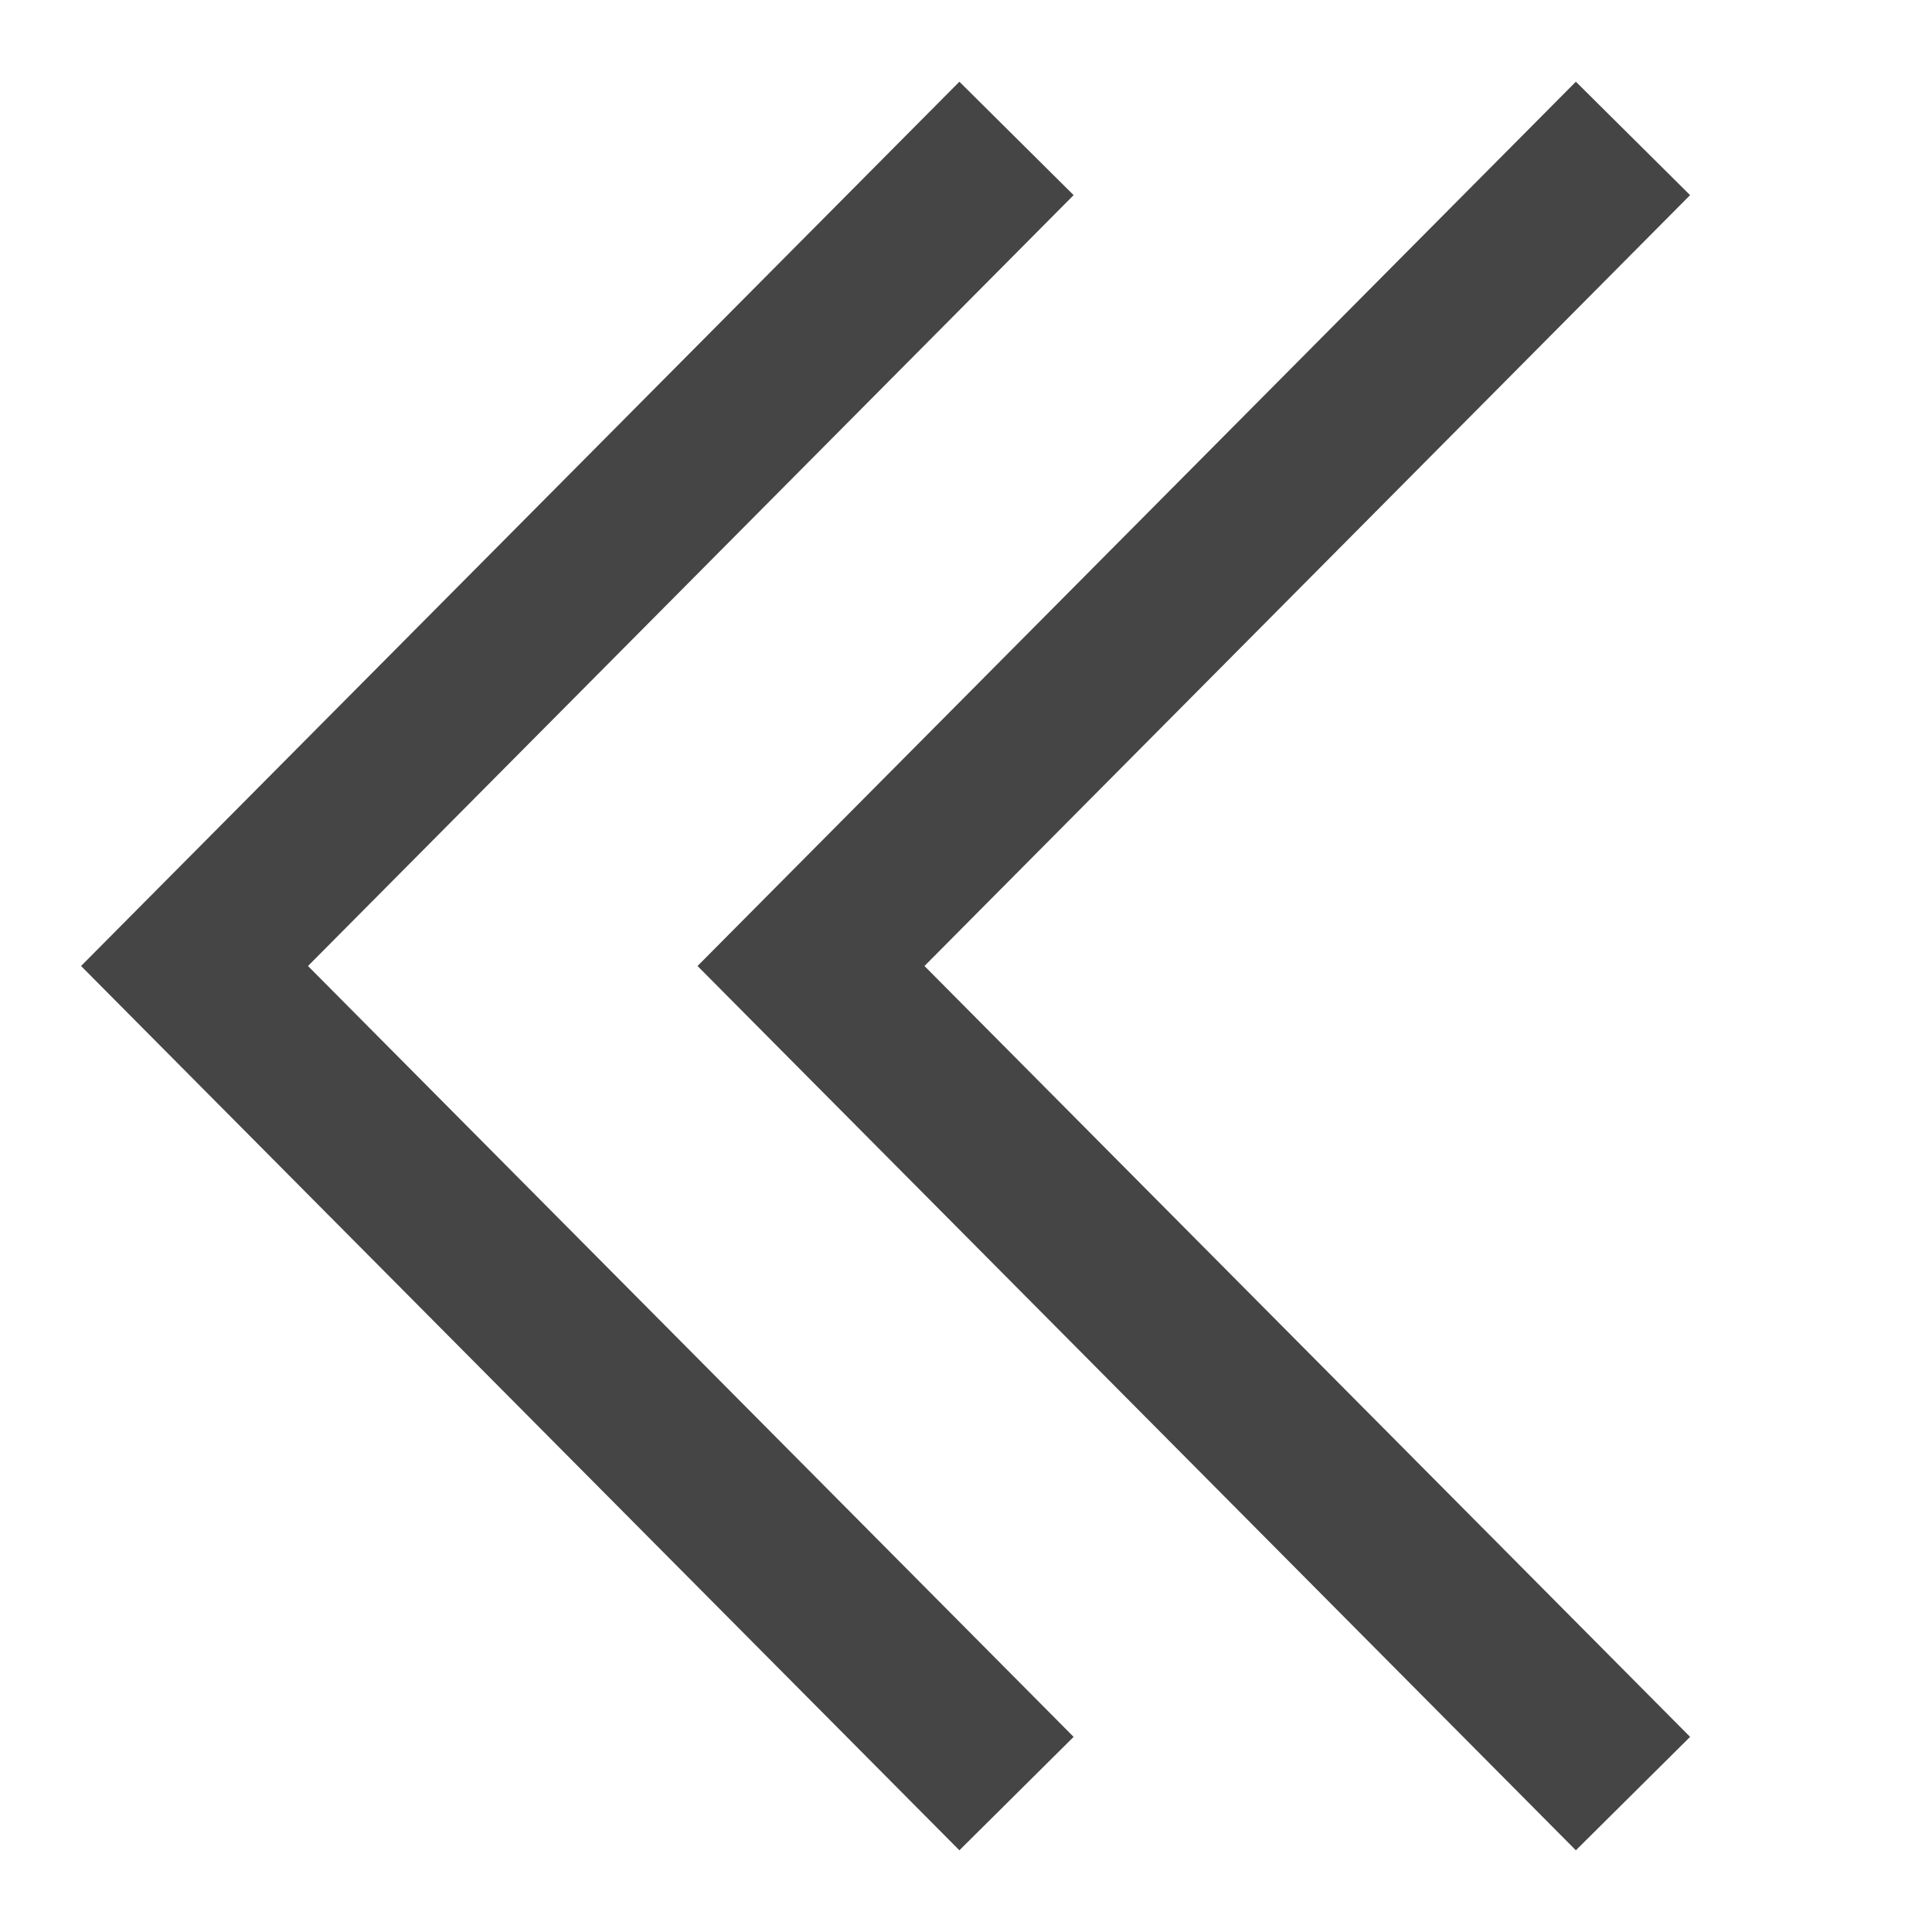
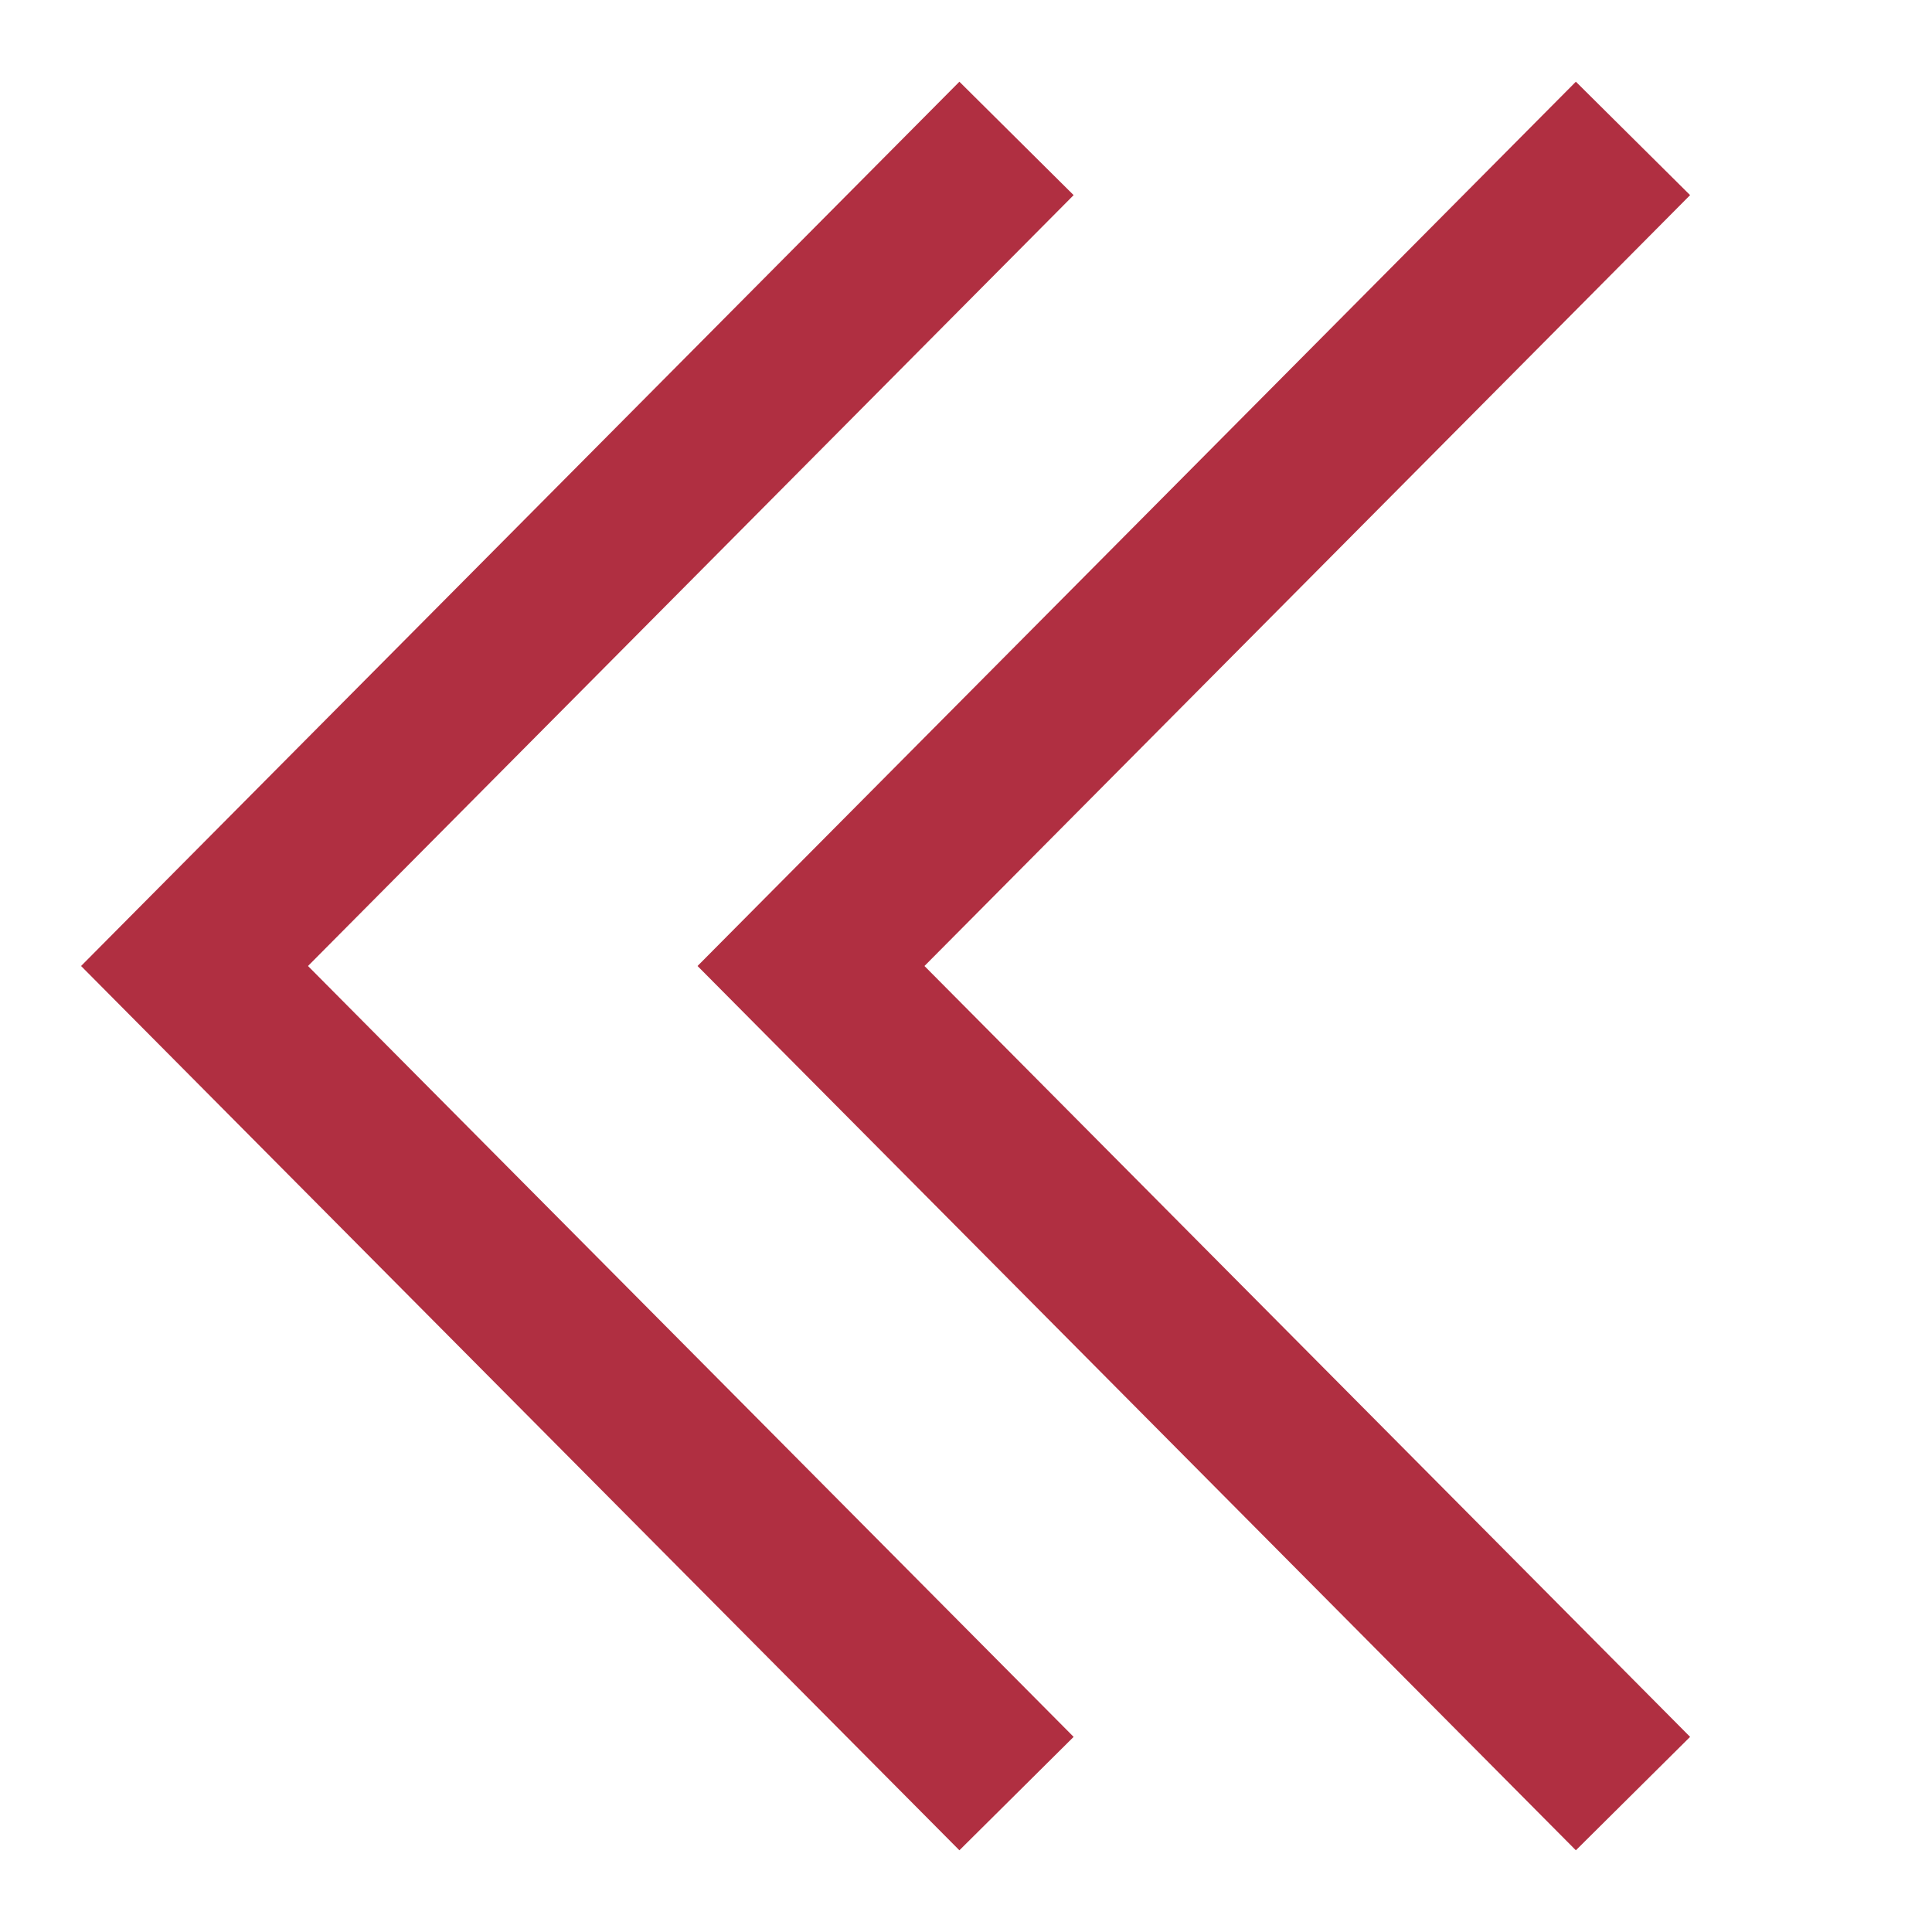
<svg xmlns="http://www.w3.org/2000/svg" width="24" height="24" viewBox="0 0 24 24" fill="none">
-   <path fill-rule="evenodd" clip-rule="evenodd" d="M9.365 11.295L19.576 1.015L20.995 2.424L11.484 12L20.995 21.576L19.576 22.985L9.365 12.705L8.665 12L9.365 11.295ZM1.707 11.295L11.918 1.015L13.337 2.424L3.826 12L13.337 21.576L11.918 22.985L1.707 12.705L1.007 12L1.707 11.295Z" fill="#454545" />
+   <path fill-rule="evenodd" clip-rule="evenodd" d="M9.365 11.295L19.576 1.015L20.995 2.424L11.484 12L20.995 21.576L19.576 22.985L9.365 12.705L8.665 12L9.365 11.295ZM1.707 11.295L11.918 1.015L13.337 2.424L3.826 12L13.337 21.576L11.918 22.985L1.707 12.705L1.007 12L1.707 11.295Z" fill="#b02f41" />
</svg>
